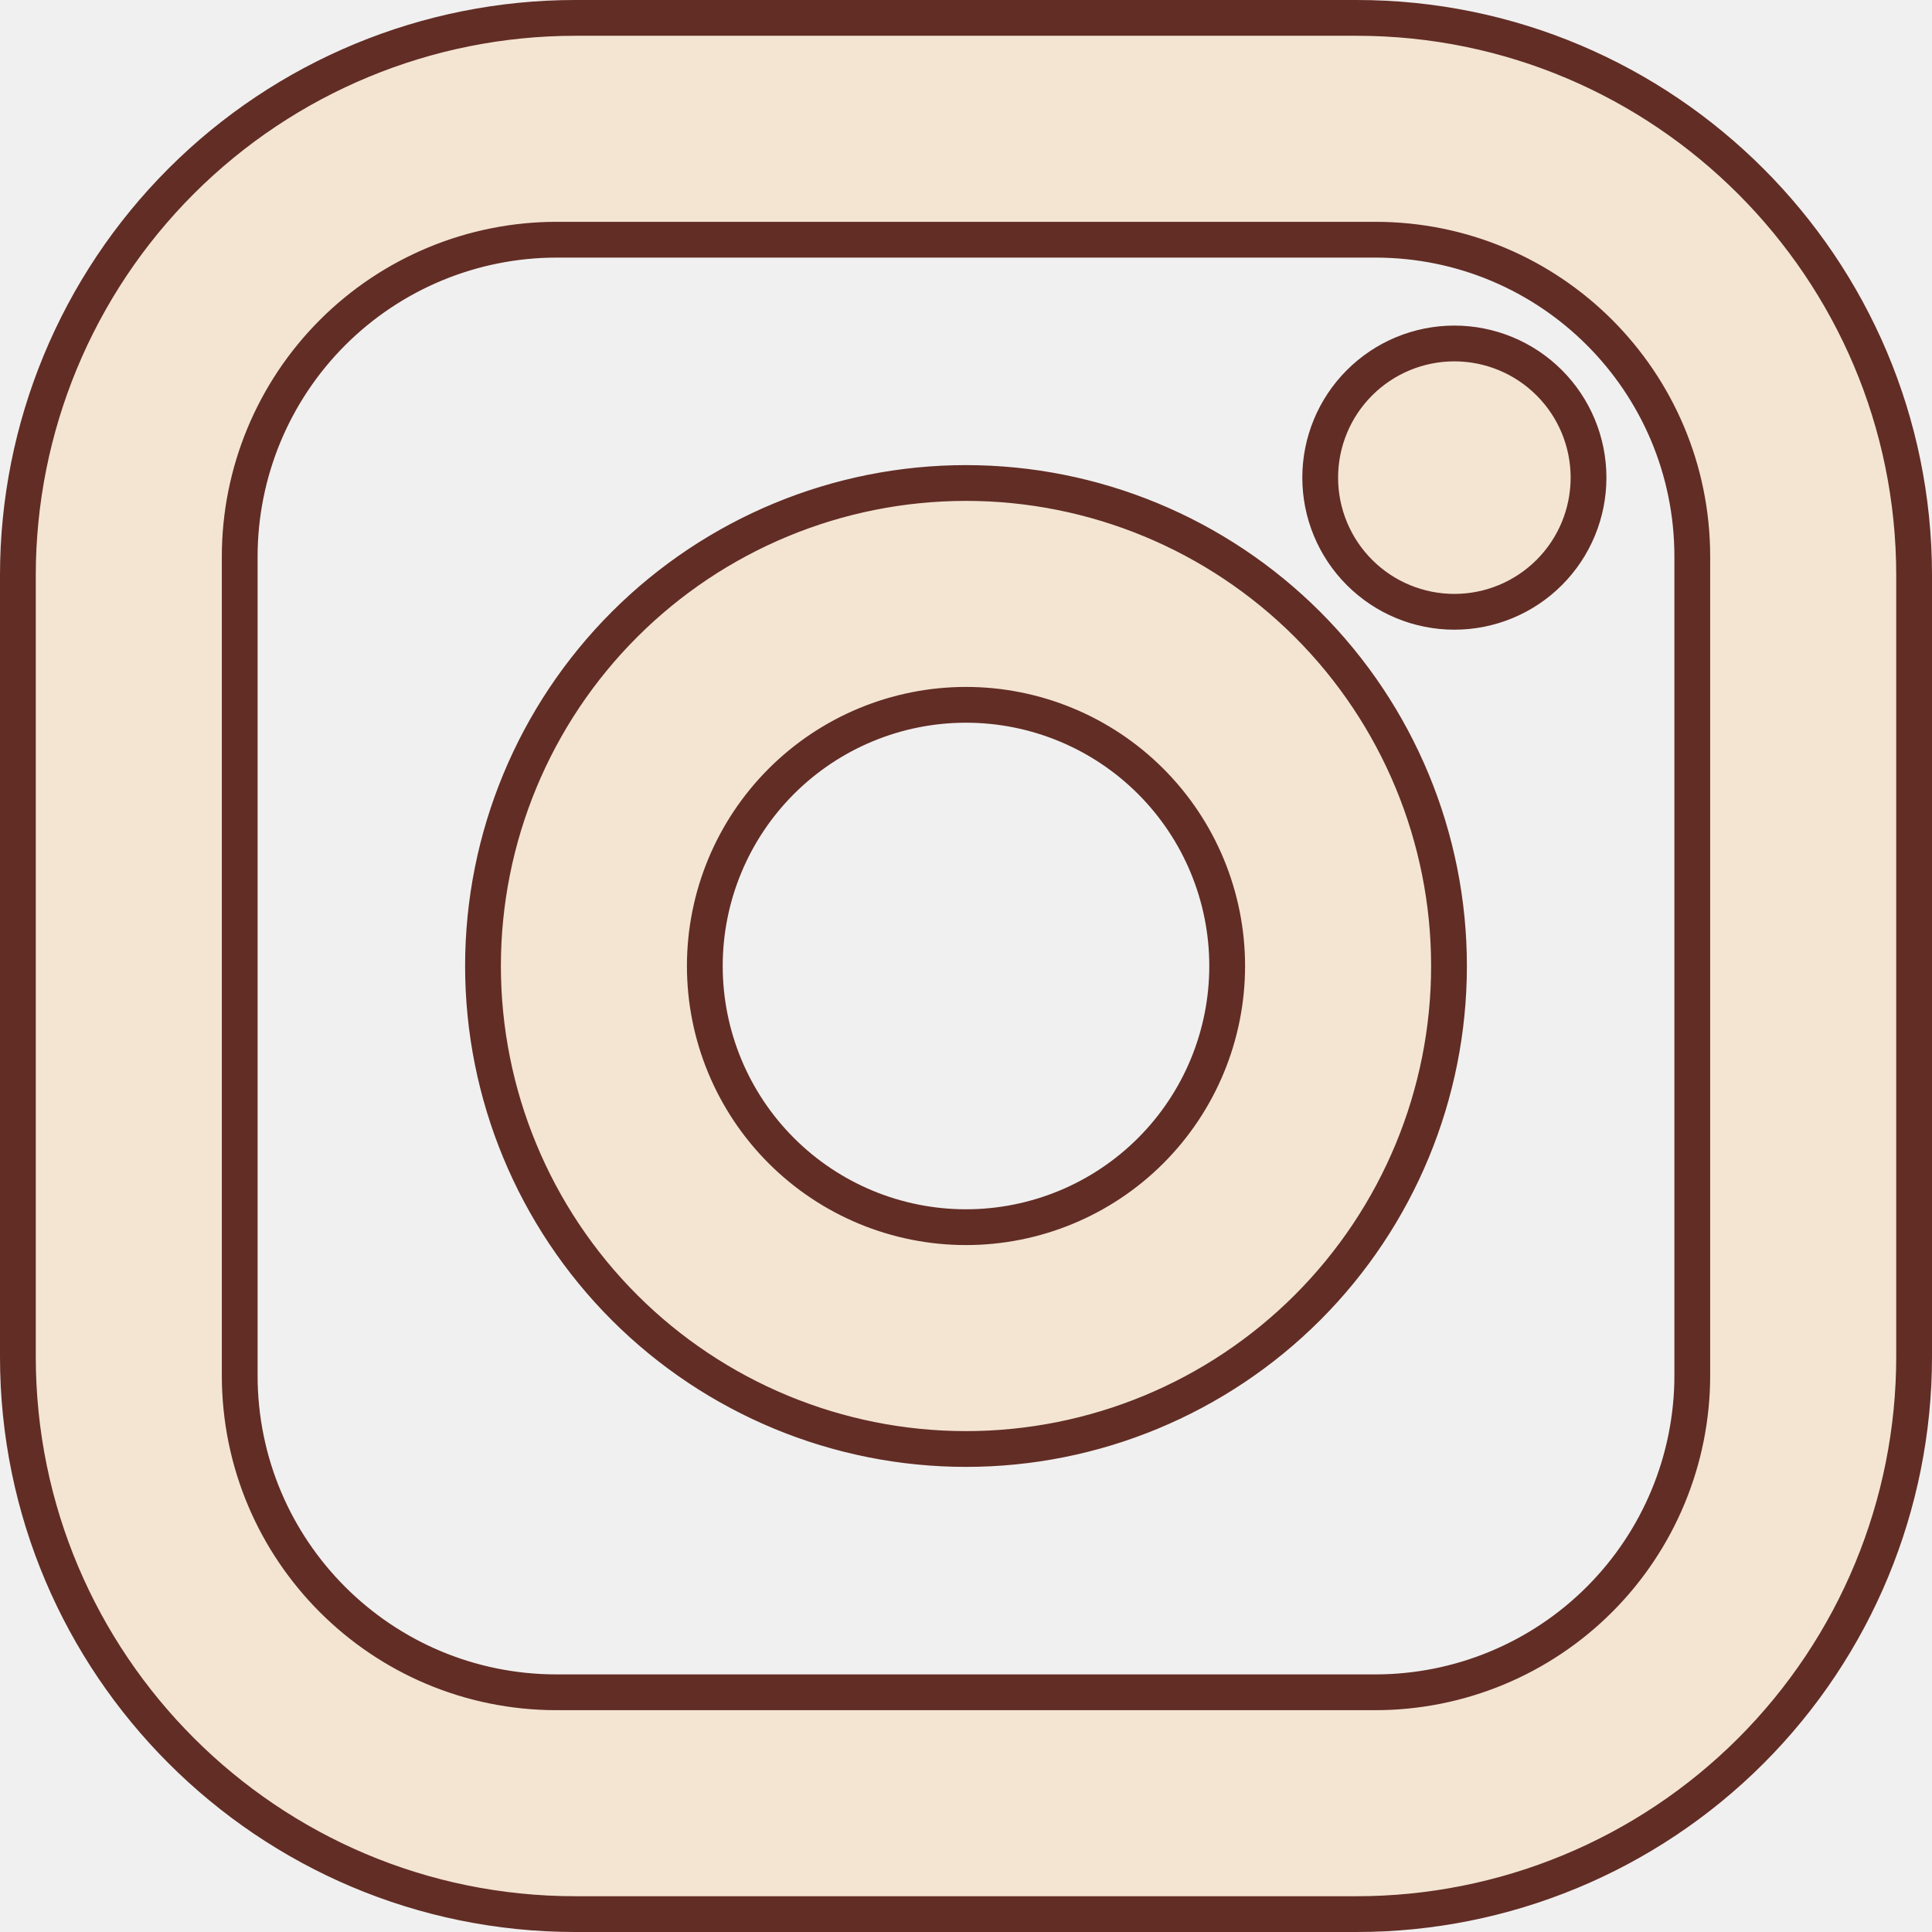
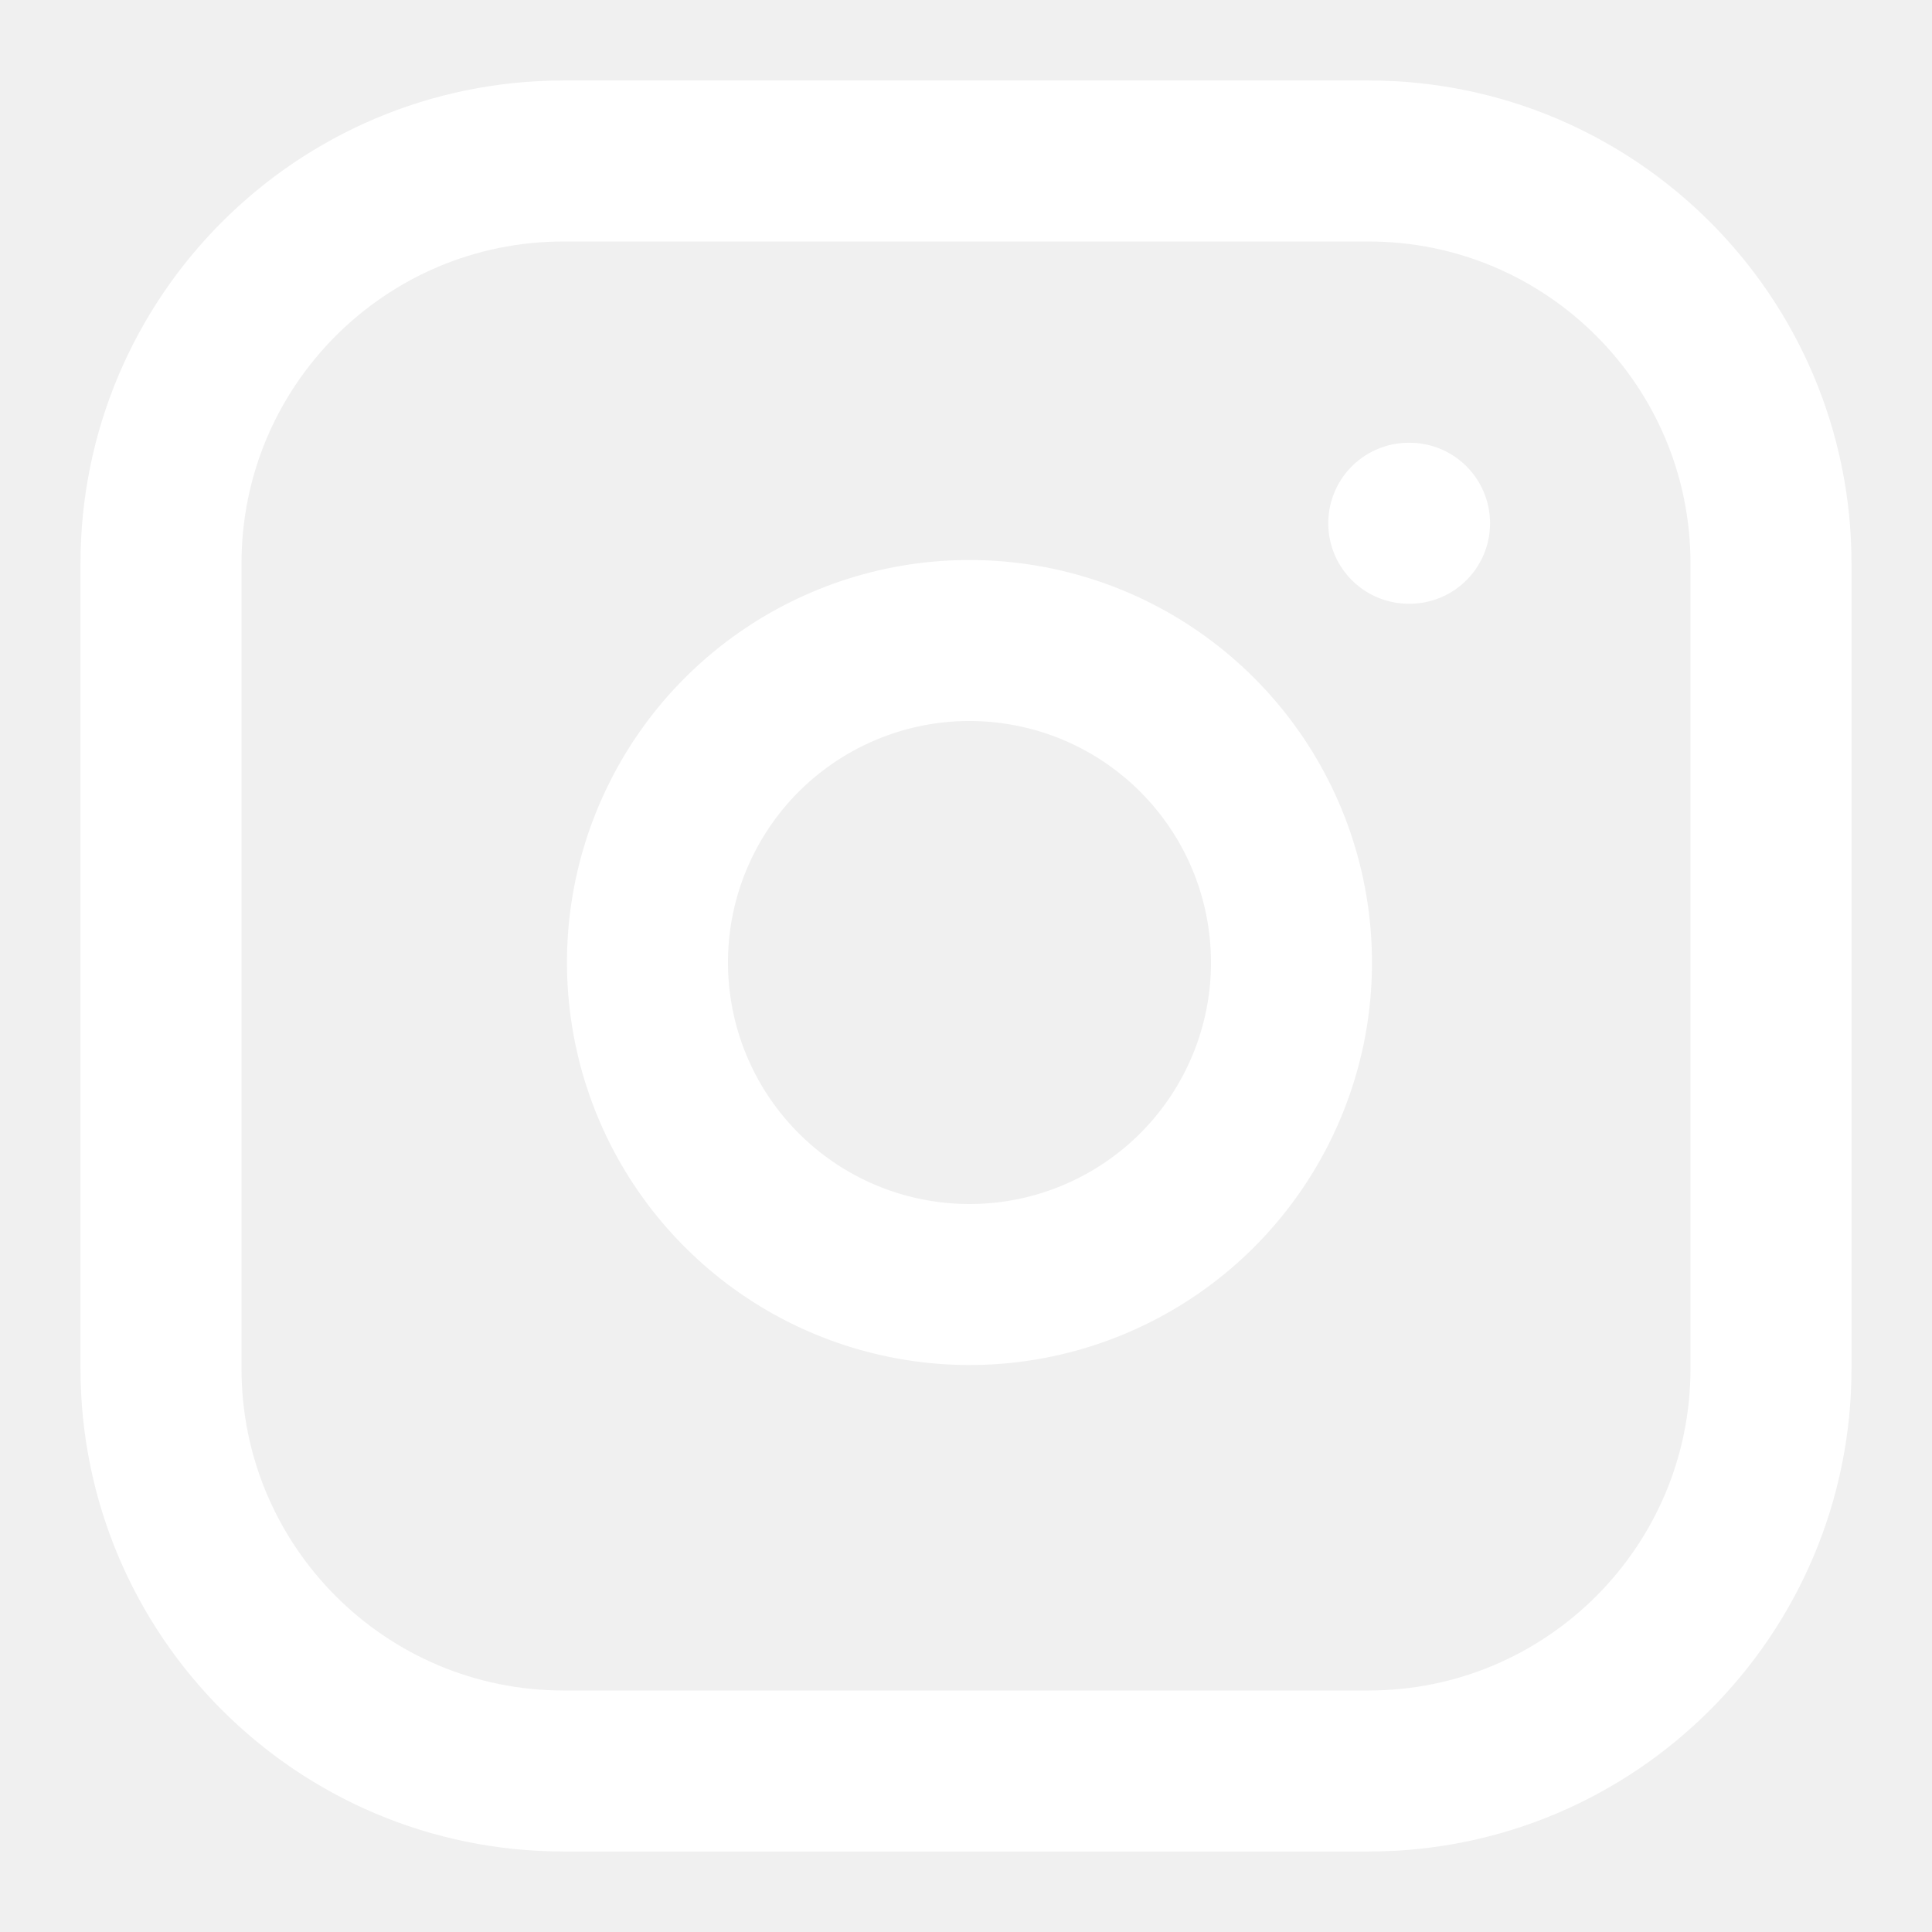
- <svg xmlns="http://www.w3.org/2000/svg" width="108" height="108" viewBox="0 0 108 108" fill="none">
-   <path d="M75.84 1H32.16C23.896 1 15.97 4.283 10.127 10.127C4.283 15.97 1 23.896 1 32.16V75.84C1 93.032 14.968 107 32.16 107H75.84C84.104 107 92.03 103.717 97.874 97.874C103.717 92.03 107 84.104 107 75.84V32.16C107 14.968 93.032 1 75.84 1ZM18.59 18.59C21.913 15.267 26.42 13.4 31.12 13.4H76.88C86.676 13.4 94.6 21.324 94.6 31.12V76.88C94.6 81.58 92.733 86.087 89.41 89.41C86.087 92.733 81.58 94.6 76.88 94.6H31.12C21.324 94.6 13.4 86.676 13.4 76.88V31.12C13.4 26.42 15.267 21.913 18.59 18.59ZM86.603 21.397C85.197 19.99 83.289 19.2 81.3 19.2C79.311 19.2 77.403 19.99 75.997 21.397C74.59 22.803 73.8 24.711 73.8 26.7C73.8 28.689 74.59 30.597 75.997 32.003C77.403 33.41 79.311 34.2 81.3 34.2C83.289 34.2 85.197 33.41 86.603 32.003C88.01 30.597 88.8 28.689 88.8 26.7C88.8 24.711 88.01 22.803 86.603 21.397ZM73.092 34.908C68.028 29.845 61.161 27 54 27C46.839 27 39.972 29.845 34.908 34.908C29.845 39.972 27 46.839 27 54C27 61.161 29.845 68.028 34.908 73.092C39.972 78.155 46.839 81 54 81C61.161 81 68.028 78.155 73.092 73.092C78.155 68.028 81 61.161 81 54C81 46.839 78.155 39.972 73.092 34.908ZM43.676 43.676C46.414 40.938 50.128 39.4 54 39.4C57.872 39.4 61.586 40.938 64.324 43.676C67.062 46.414 68.6 50.128 68.6 54C68.6 57.872 67.062 61.586 64.324 64.324C61.586 67.062 57.872 68.6 54 68.6C50.128 68.6 46.414 67.062 43.676 64.324C40.938 61.586 39.4 57.872 39.4 54C39.4 50.128 40.938 46.414 43.676 43.676Z" fill="#F3E5D2" stroke="#622D25" stroke-width="2" />
+ <svg xmlns="http://www.w3.org/2000/svg" width="24" height="24" viewBox="0 0 24 24" fill="none" stroke="white" stroke-width="2" stroke-linecap="round" stroke-linejoin="round" class="lucide lucide-instagram">
+   <rect width="20" height="20" x="2" y="2" rx="5" ry="5" />
+   <path d="M16 11.37A4 4 0 1 1 12.63 8 4 4 0 0 1 16 11.37z" />
+   <line x1="17.5" x2="17.51" y1="6.5" y2="6.5" />
</svg>
